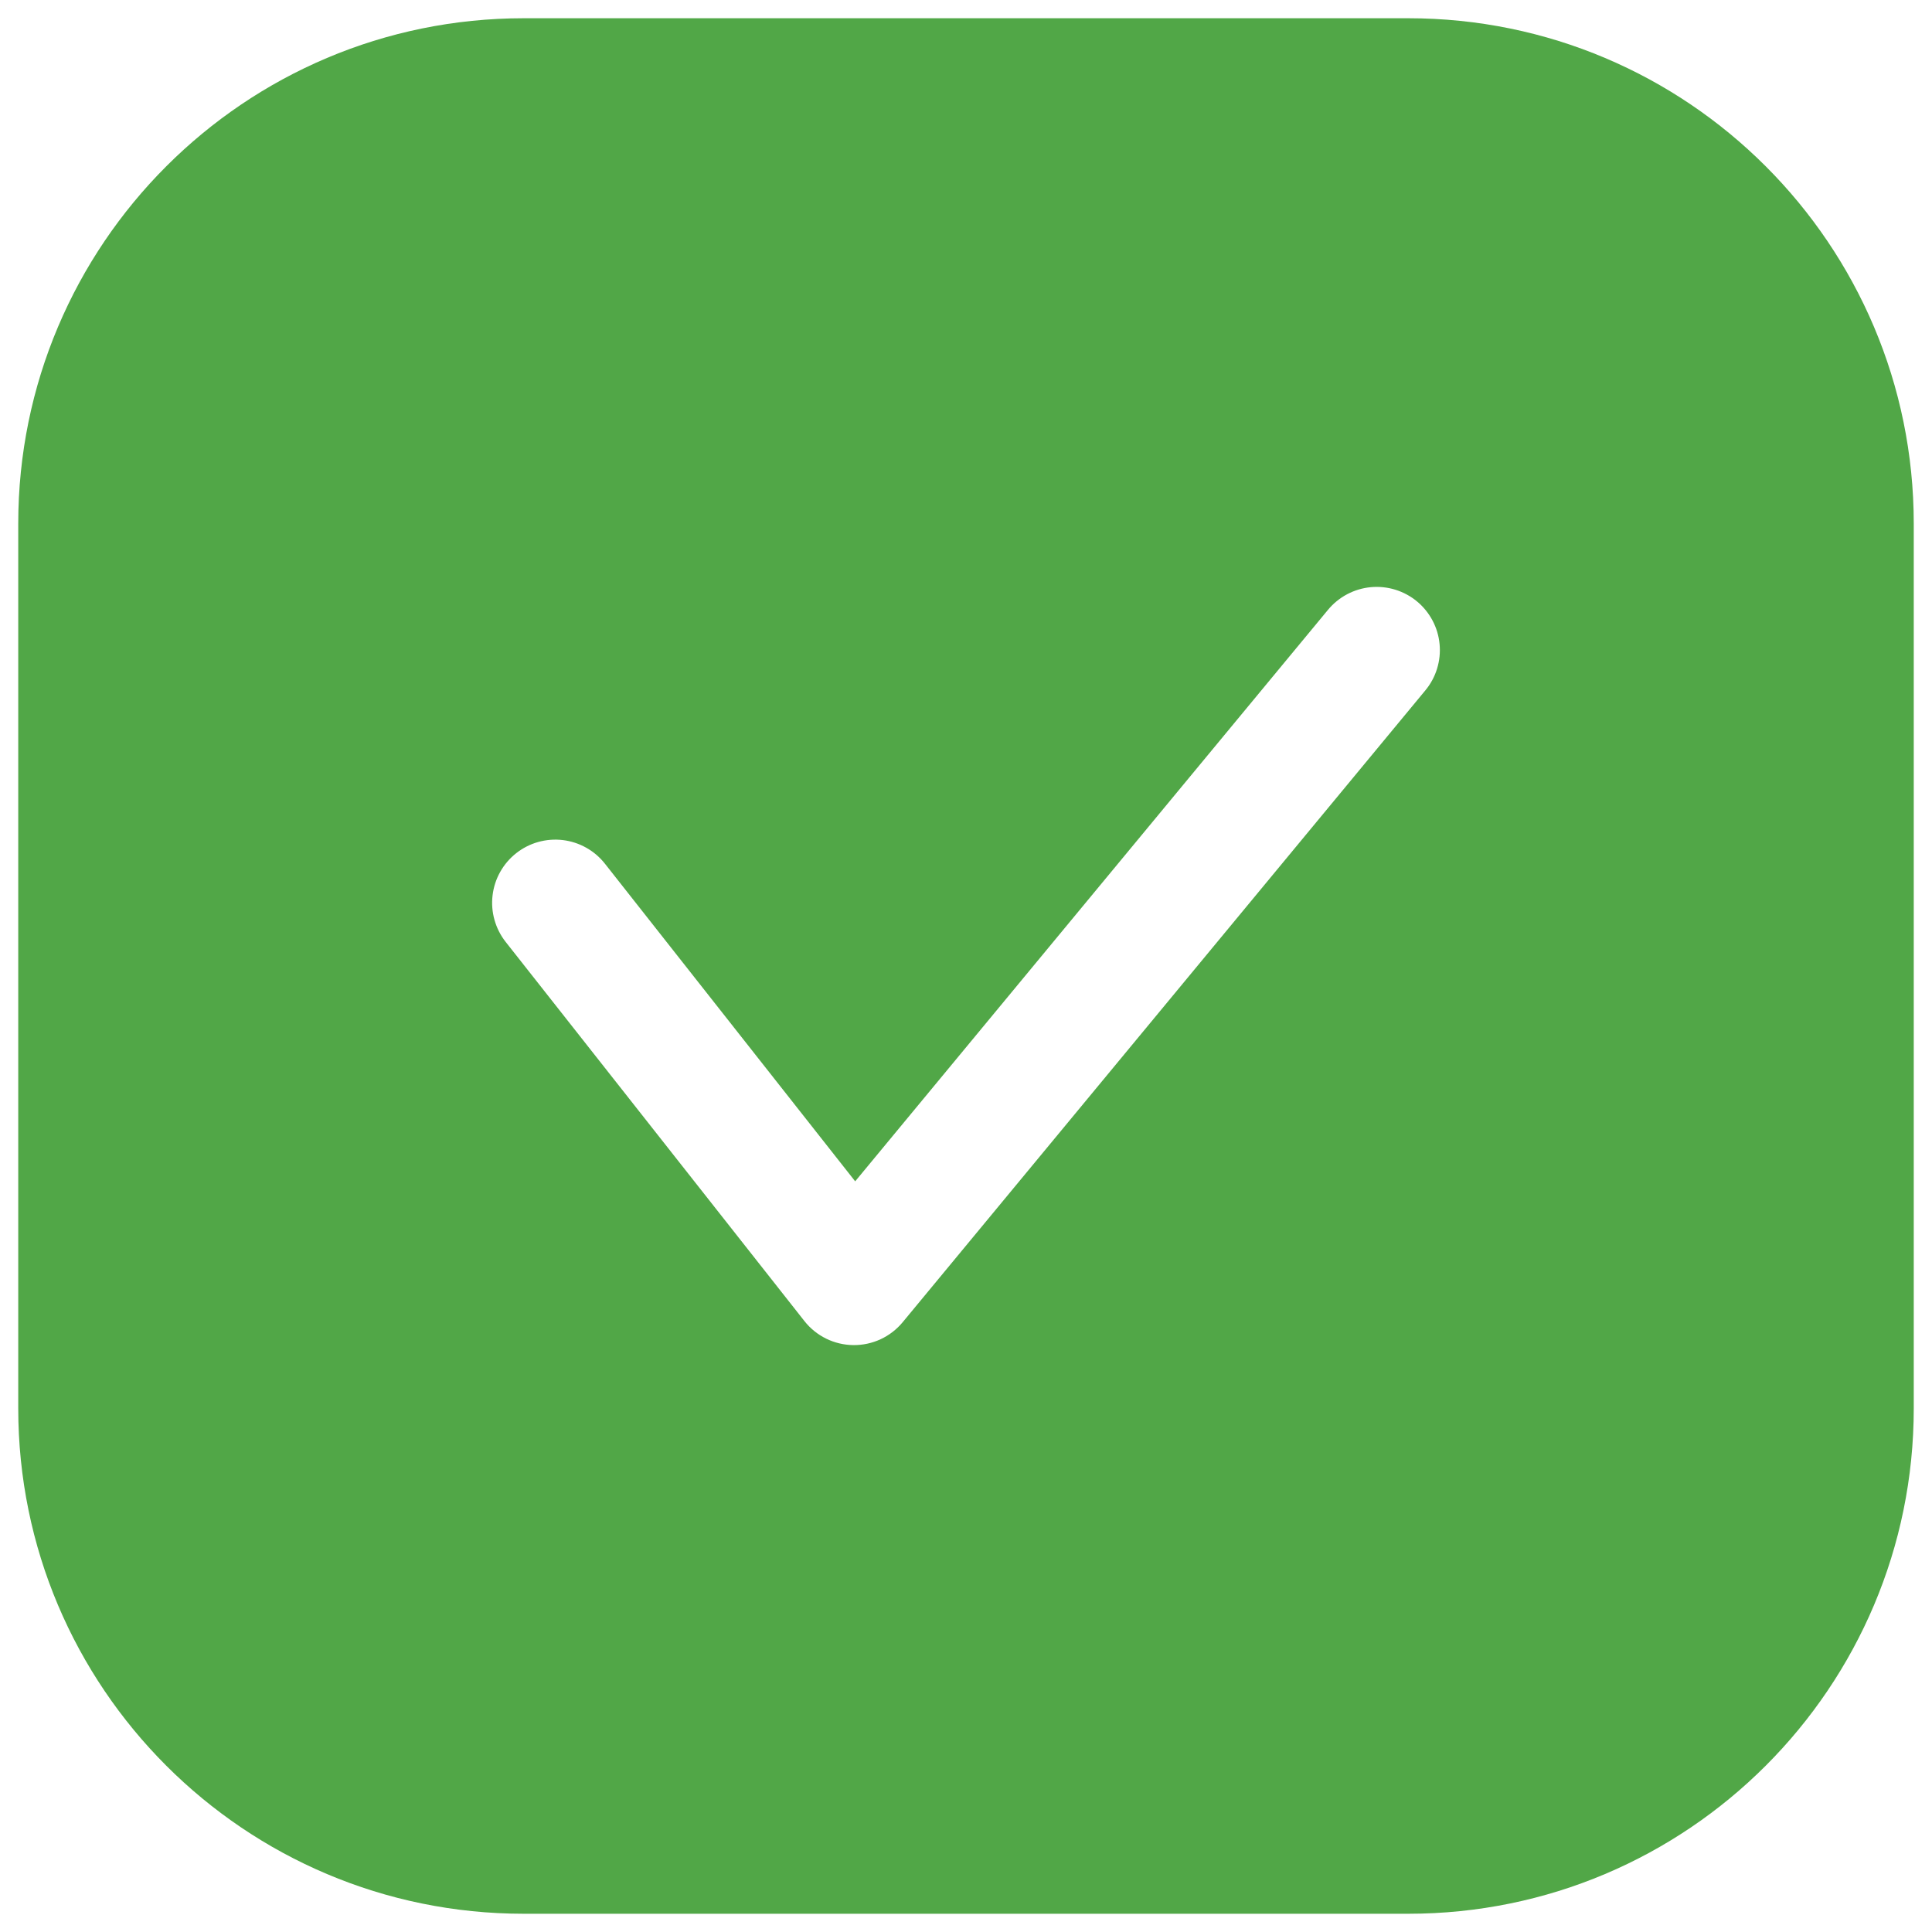
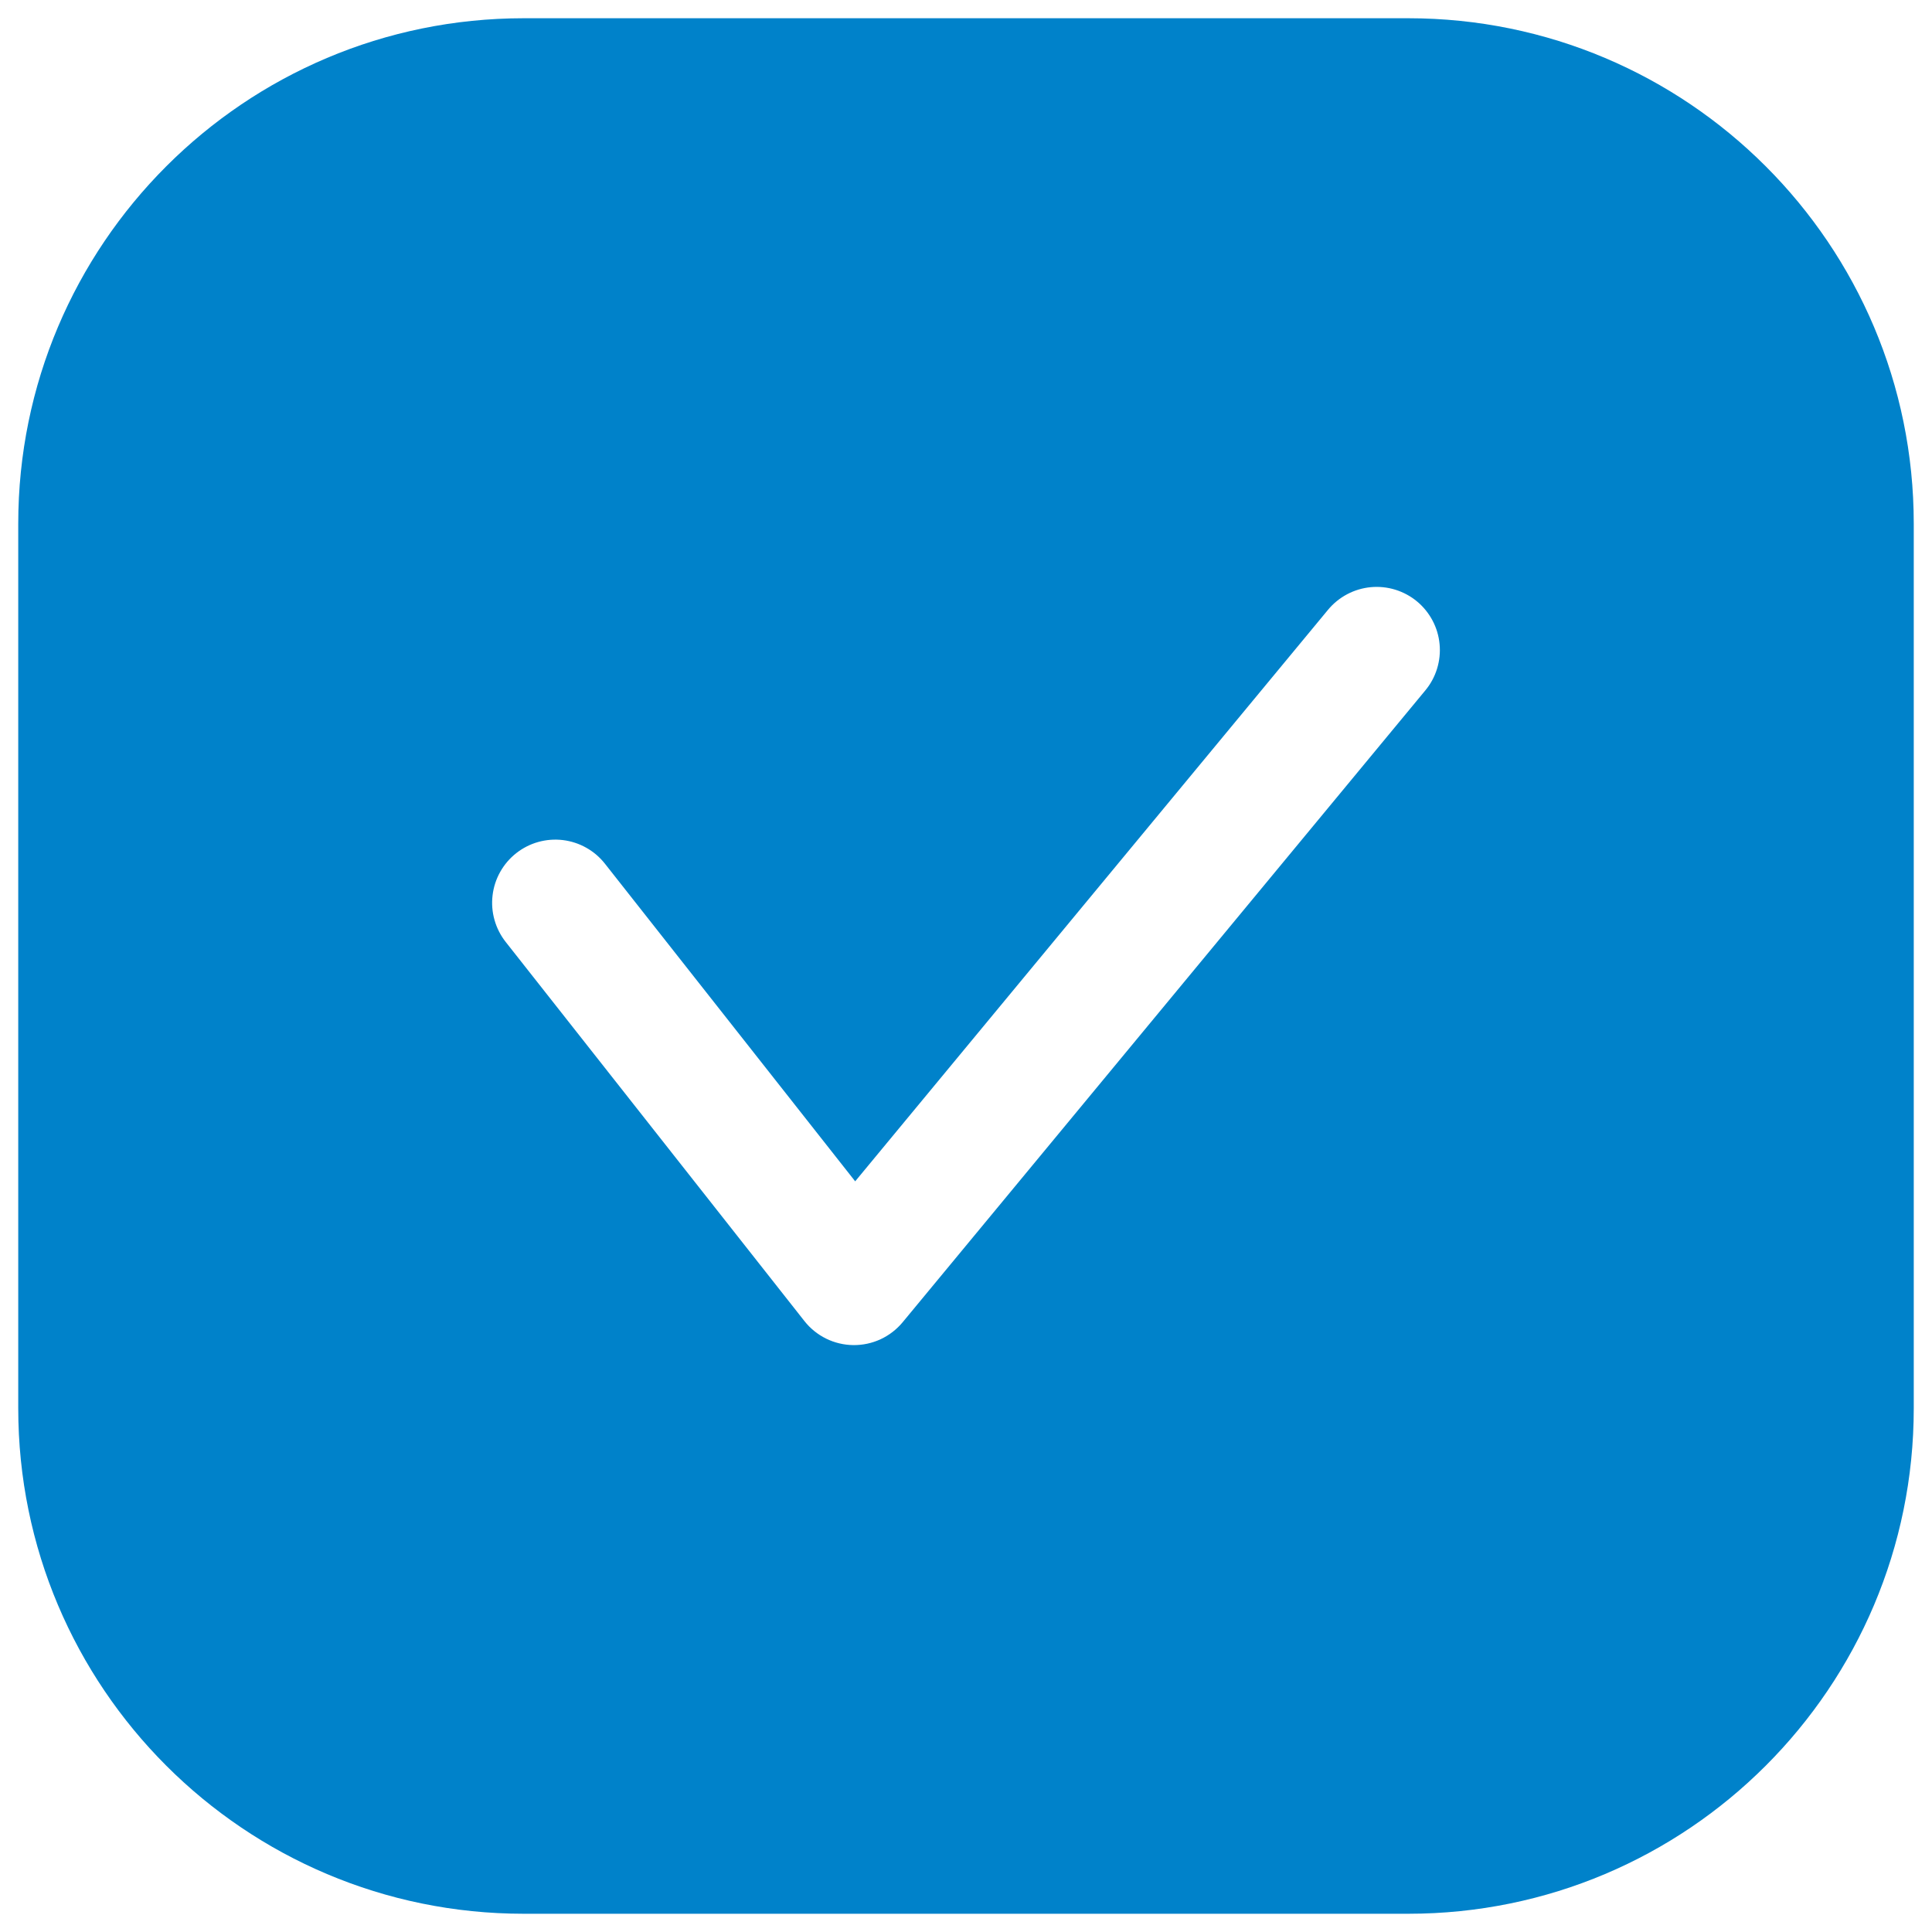
<svg xmlns="http://www.w3.org/2000/svg" width="86" height="86" viewBox="0 0 86 86" fill="none">
-   <path fill-rule="evenodd" clip-rule="evenodd" d="M0.812 23.312C0.812 10.886 10.886 0.812 23.312 0.812H62.688C75.115 0.812 85.188 10.886 85.188 23.312V62.688C85.188 75.115 75.115 85.188 62.688 85.188H23.312C10.886 85.188 0.812 75.115 0.812 62.688V23.312ZM63.448 30.73C63.684 30.446 63.861 30.118 63.969 29.765C64.078 29.412 64.116 29.041 64.081 28.673C64.047 28.305 63.94 27.948 63.767 27.622C63.594 27.295 63.359 27.006 63.074 26.77C62.79 26.535 62.462 26.358 62.108 26.249C61.755 26.141 61.385 26.103 61.017 26.137C60.649 26.172 60.292 26.279 59.965 26.452C59.639 26.625 59.35 26.86 59.114 27.145L38.067 52.585L26.928 38.447C26.699 38.156 26.416 37.914 26.094 37.734C25.771 37.553 25.417 37.438 25.05 37.394C24.683 37.351 24.311 37.38 23.956 37.48C23.6 37.58 23.268 37.75 22.978 37.978C22.688 38.207 22.445 38.49 22.265 38.813C22.084 39.135 21.969 39.49 21.926 39.856C21.882 40.223 21.911 40.595 22.012 40.95C22.112 41.306 22.281 41.638 22.509 41.928L35.806 58.803C36.065 59.133 36.396 59.4 36.772 59.586C37.148 59.771 37.562 59.87 37.981 59.875C38.401 59.88 38.816 59.791 39.197 59.615C39.578 59.438 39.914 59.179 40.182 58.855L63.448 30.73Z" fill="#51A747" />
+   <path fill-rule="evenodd" clip-rule="evenodd" d="M0.812 23.312C0.812 10.886 10.886 0.812 23.312 0.812H62.688C75.115 0.812 85.188 10.886 85.188 23.312V62.688C85.188 75.115 75.115 85.188 62.688 85.188H23.312C10.886 85.188 0.812 75.115 0.812 62.688V23.312ZM63.448 30.73C63.684 30.446 63.861 30.118 63.969 29.765C64.078 29.412 64.116 29.041 64.081 28.673C64.047 28.305 63.94 27.948 63.767 27.622C63.594 27.295 63.359 27.006 63.074 26.77C62.79 26.535 62.462 26.358 62.108 26.249C61.755 26.141 61.385 26.103 61.017 26.137C60.649 26.172 60.292 26.279 59.965 26.452C59.639 26.625 59.35 26.86 59.114 27.145L38.067 52.585L26.928 38.447C26.699 38.156 26.416 37.914 26.094 37.734C25.771 37.553 25.417 37.438 25.05 37.394C24.683 37.351 24.311 37.38 23.956 37.48C23.6 37.58 23.268 37.75 22.978 37.978C22.688 38.207 22.445 38.49 22.265 38.813C22.084 39.135 21.969 39.49 21.926 39.856C21.882 40.223 21.911 40.595 22.012 40.95C22.112 41.306 22.281 41.638 22.509 41.928L35.806 58.803C36.065 59.133 36.396 59.4 36.772 59.586C37.148 59.771 37.562 59.87 37.981 59.875C38.401 59.88 38.816 59.791 39.197 59.615C39.578 59.438 39.914 59.179 40.182 58.855L63.448 30.73Z" fill="#0082CA" />
</svg>
